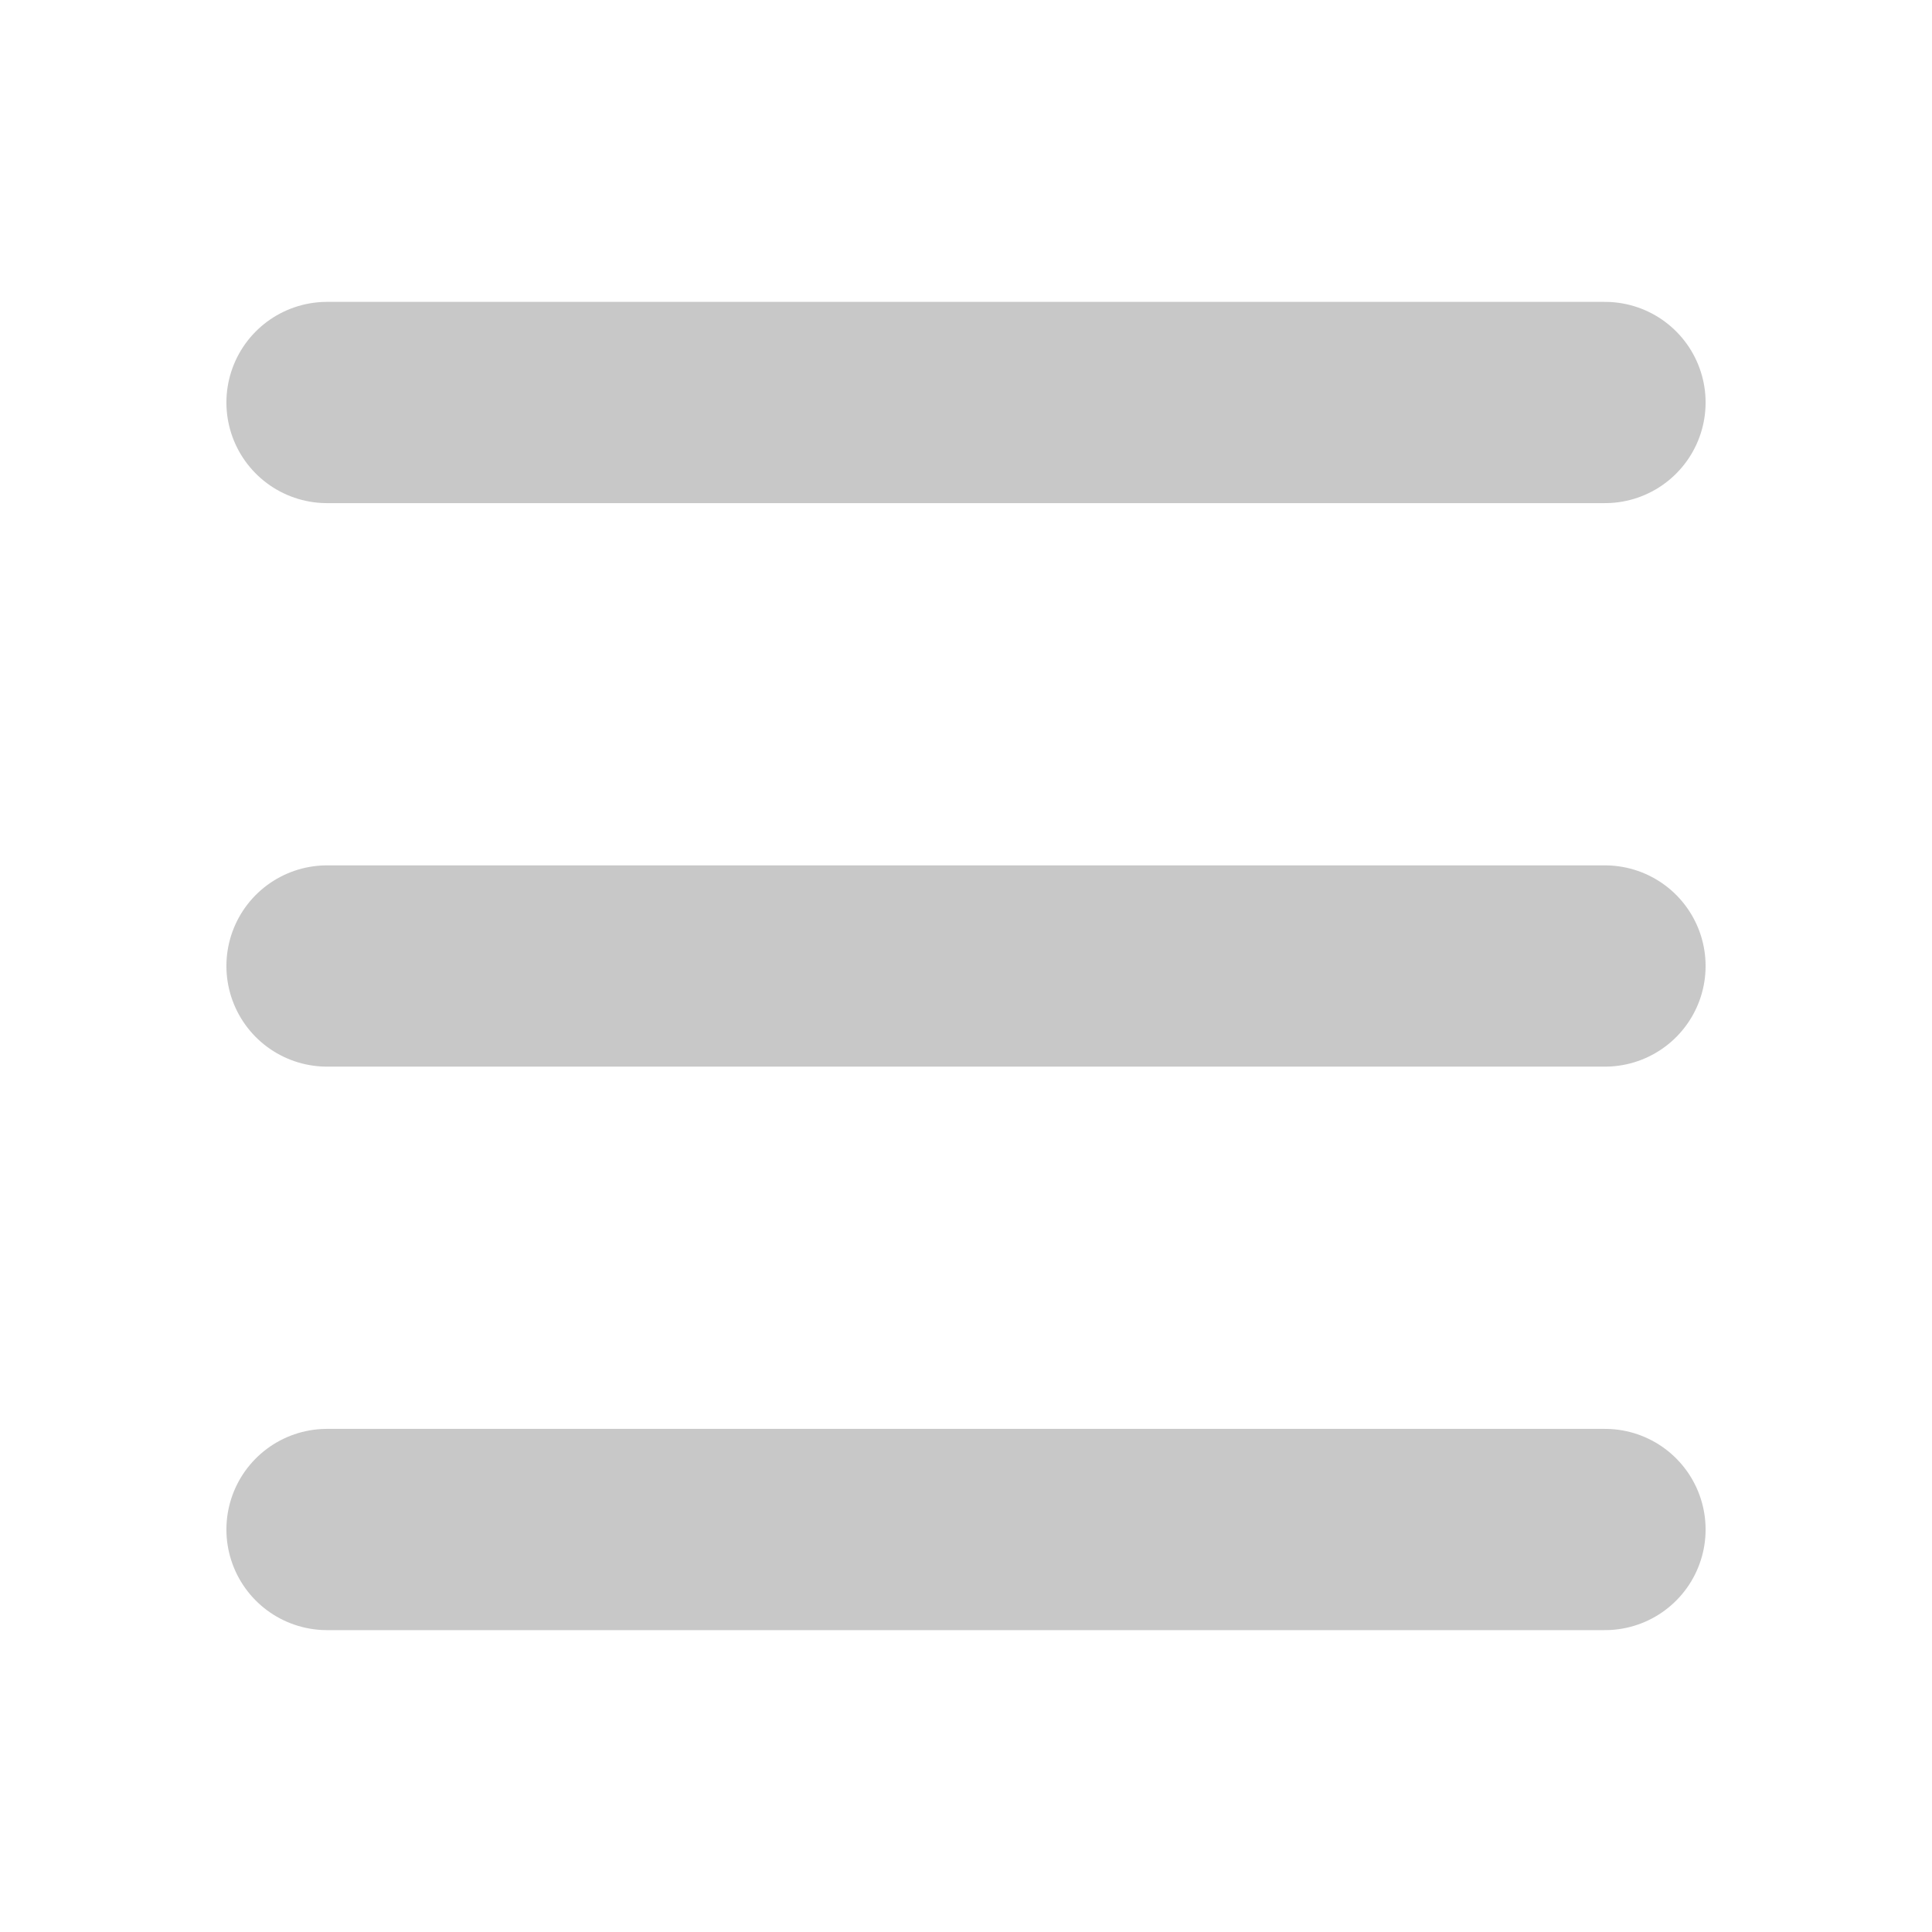
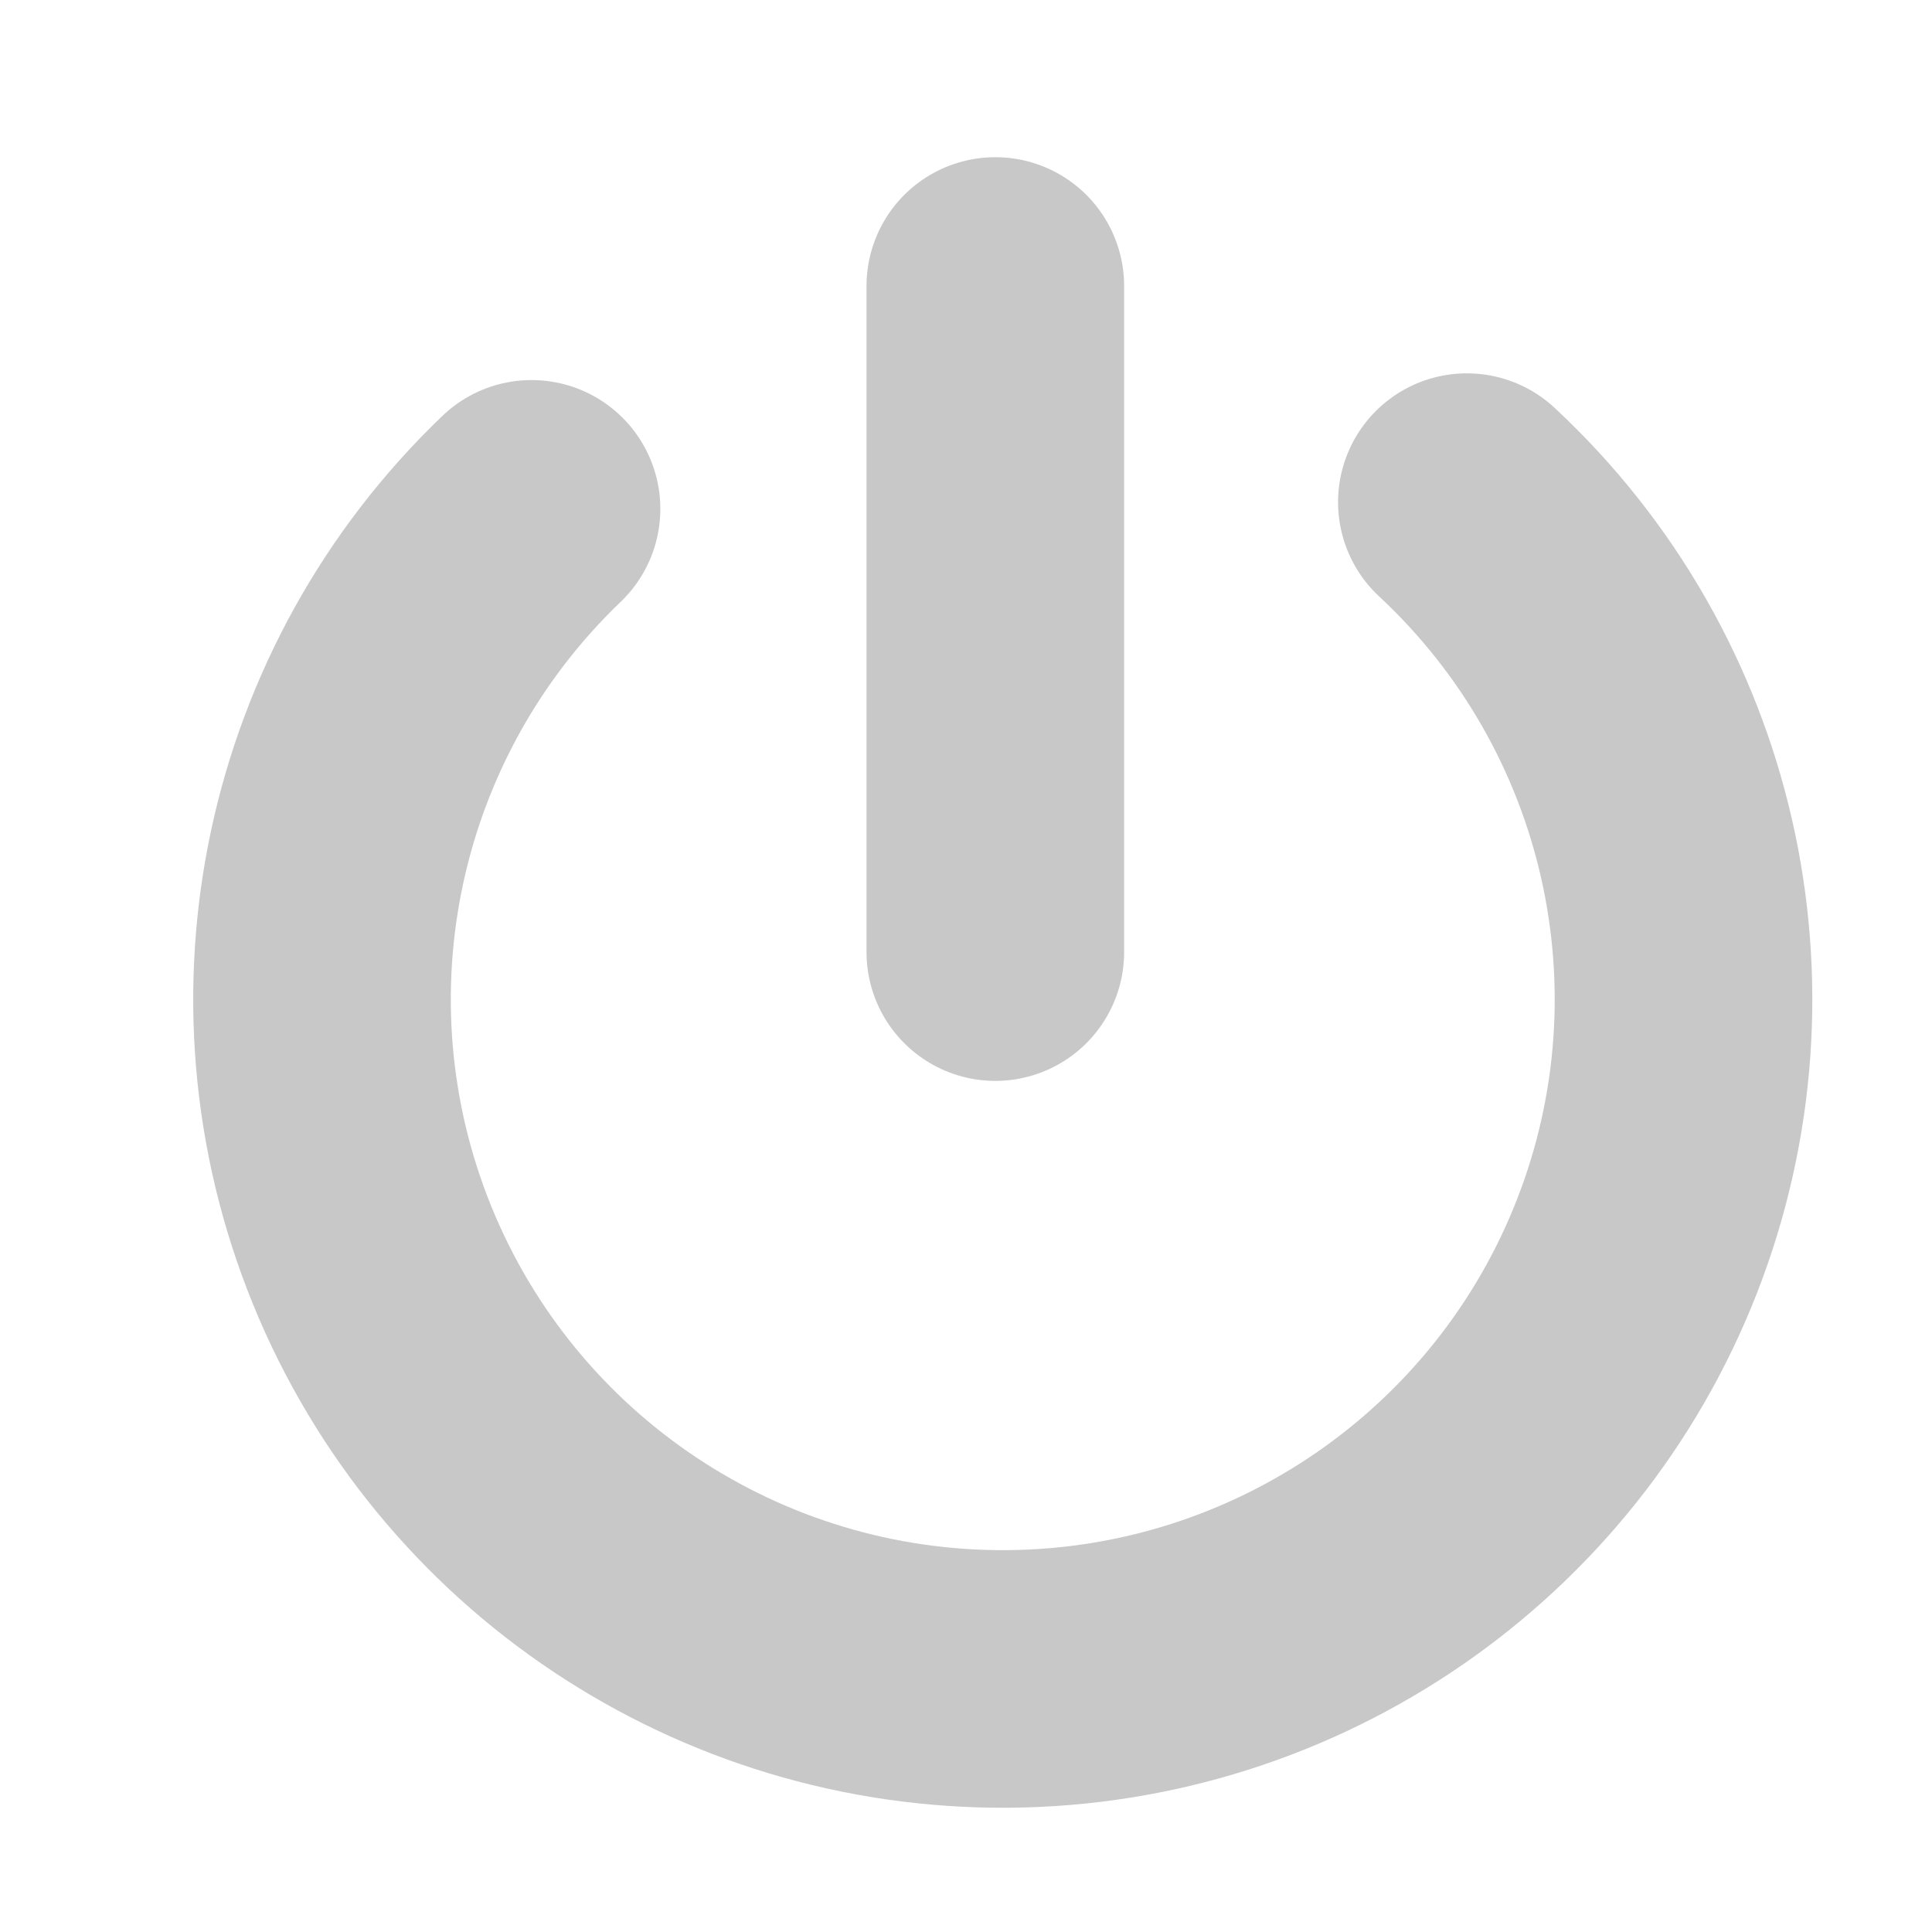
- <svg xmlns="http://www.w3.org/2000/svg" width="48px" height="48px" id="svg11300" version="1.1">
-   <defs id="defs3" />
-   <g id="layer1">
-     <path style="fill:none;fill-rule:evenodd;stroke:#c8c8c8;stroke-width:5;stroke-linecap:round;stroke-linejoin:miter;stroke-miterlimit:4;stroke-dasharray:none;stroke-opacity:1" d="m 8.125,10 31.75,0" id="path5390" />
-     <path id="path5392" d="m 8.125,24 31.75,0" style="fill:none;fill-rule:evenodd;stroke:#c8c8c8;stroke-width:5;stroke-linecap:round;stroke-linejoin:miter;stroke-miterlimit:4;stroke-dasharray:none;stroke-opacity:1" />
-     <path style="fill:none;fill-rule:evenodd;stroke:#c8c8c8;stroke-width:5;stroke-linecap:round;stroke-linejoin:miter;stroke-miterlimit:4;stroke-dasharray:none;stroke-opacity:1" d="m 8.125,38 31.75,0" id="path5394" />
+ <svg xmlns="http://www.w3.org/2000/svg" width="300" height="300" viewBox="0 0 300 300" id="svg2" version="1.1">
+   <defs id="defs4" />
+   <g id="layer1" transform="translate(0,-752.3622)">
+     <path style="opacity:1;fill:#c8c8c8;fill-opacity:0;stroke:#c8c8c8;stroke-width:40;stroke-linecap:round;stroke-linejoin:miter;stroke-miterlimit:4;stroke-dasharray:none;stroke-dashoffset:0;stroke-opacity:1" id="path4136" d="m 227.773,830.333 a 105.703,105.533 0 0 1 26.429,115.513 105.703,105.533 0 0 1 -97.732,67.222 A 105.703,105.533 0 0 1 57.778,947.259 105.703,105.533 0 0 1 82.537,831.378" />
+     <path style="fill:none;fill-rule:evenodd;stroke:#c8c8c8;stroke-width:40;stroke-linecap:round;stroke-linejoin:miter;stroke-miterlimit:4;stroke-dasharray:none;stroke-opacity:1" d="m 154.553,796.772 c 0,103.431 0,103.431 0,103.431" id="path4138" />
  </g>
</svg>
